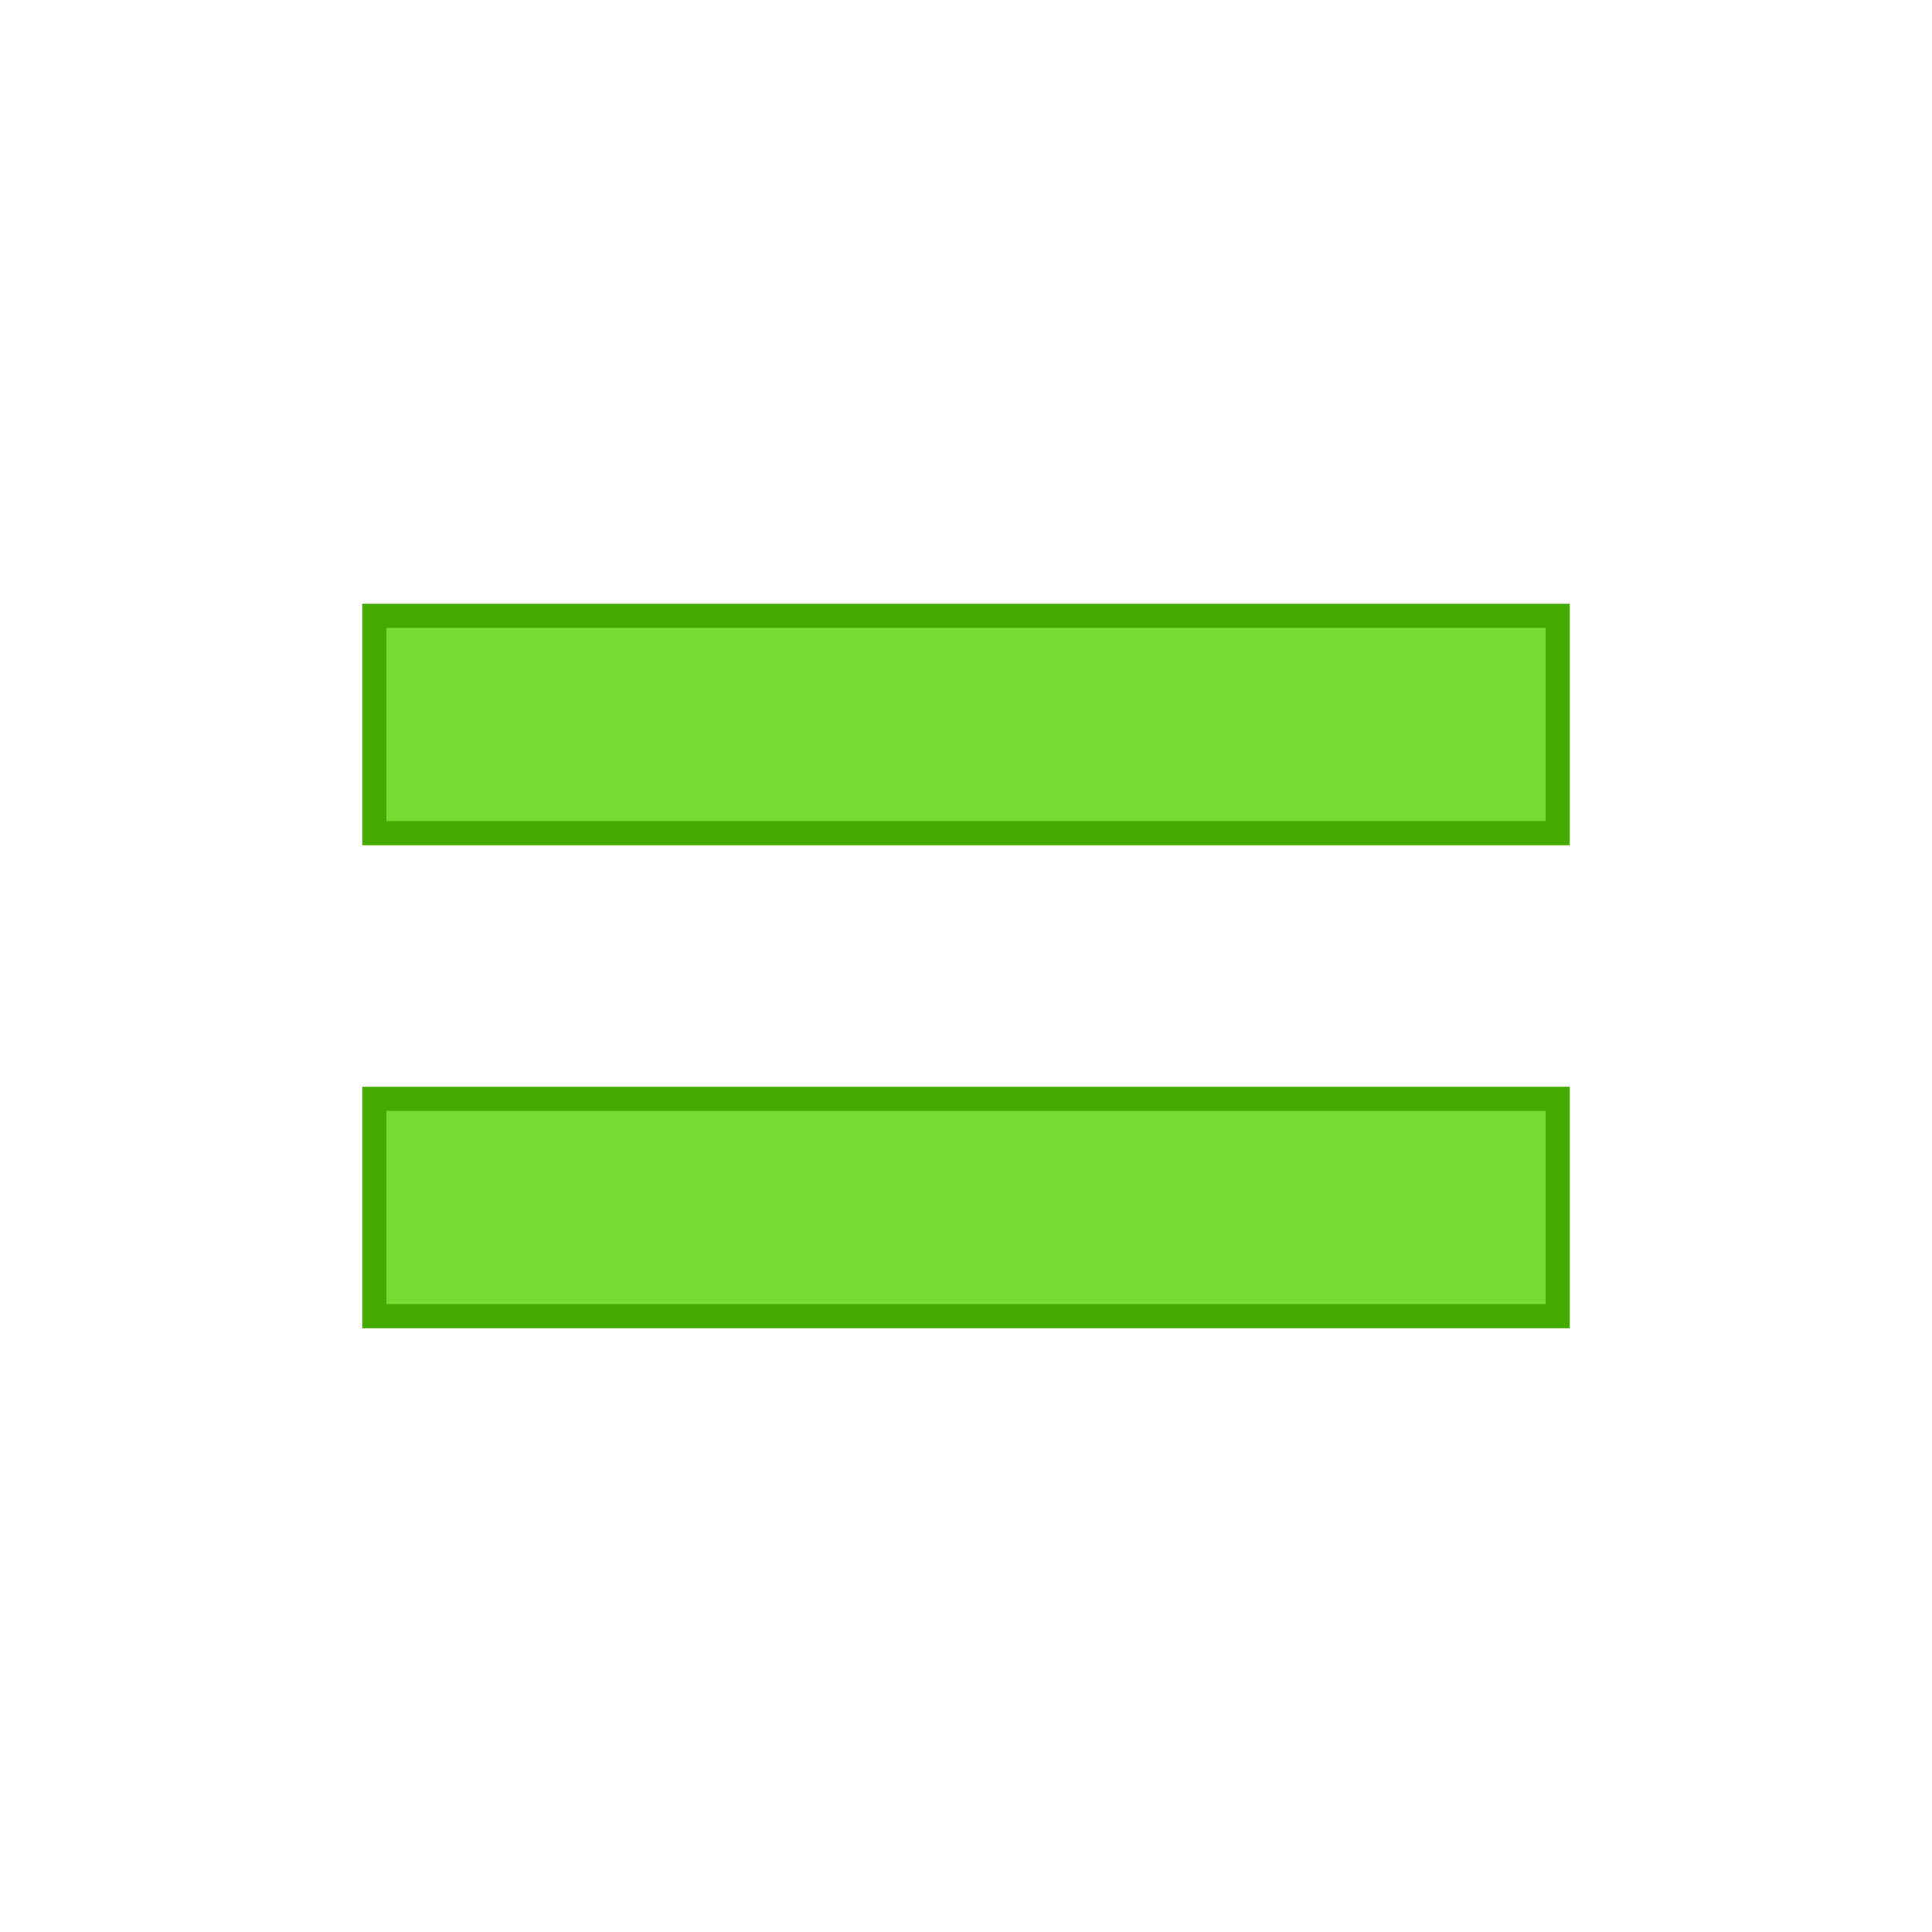
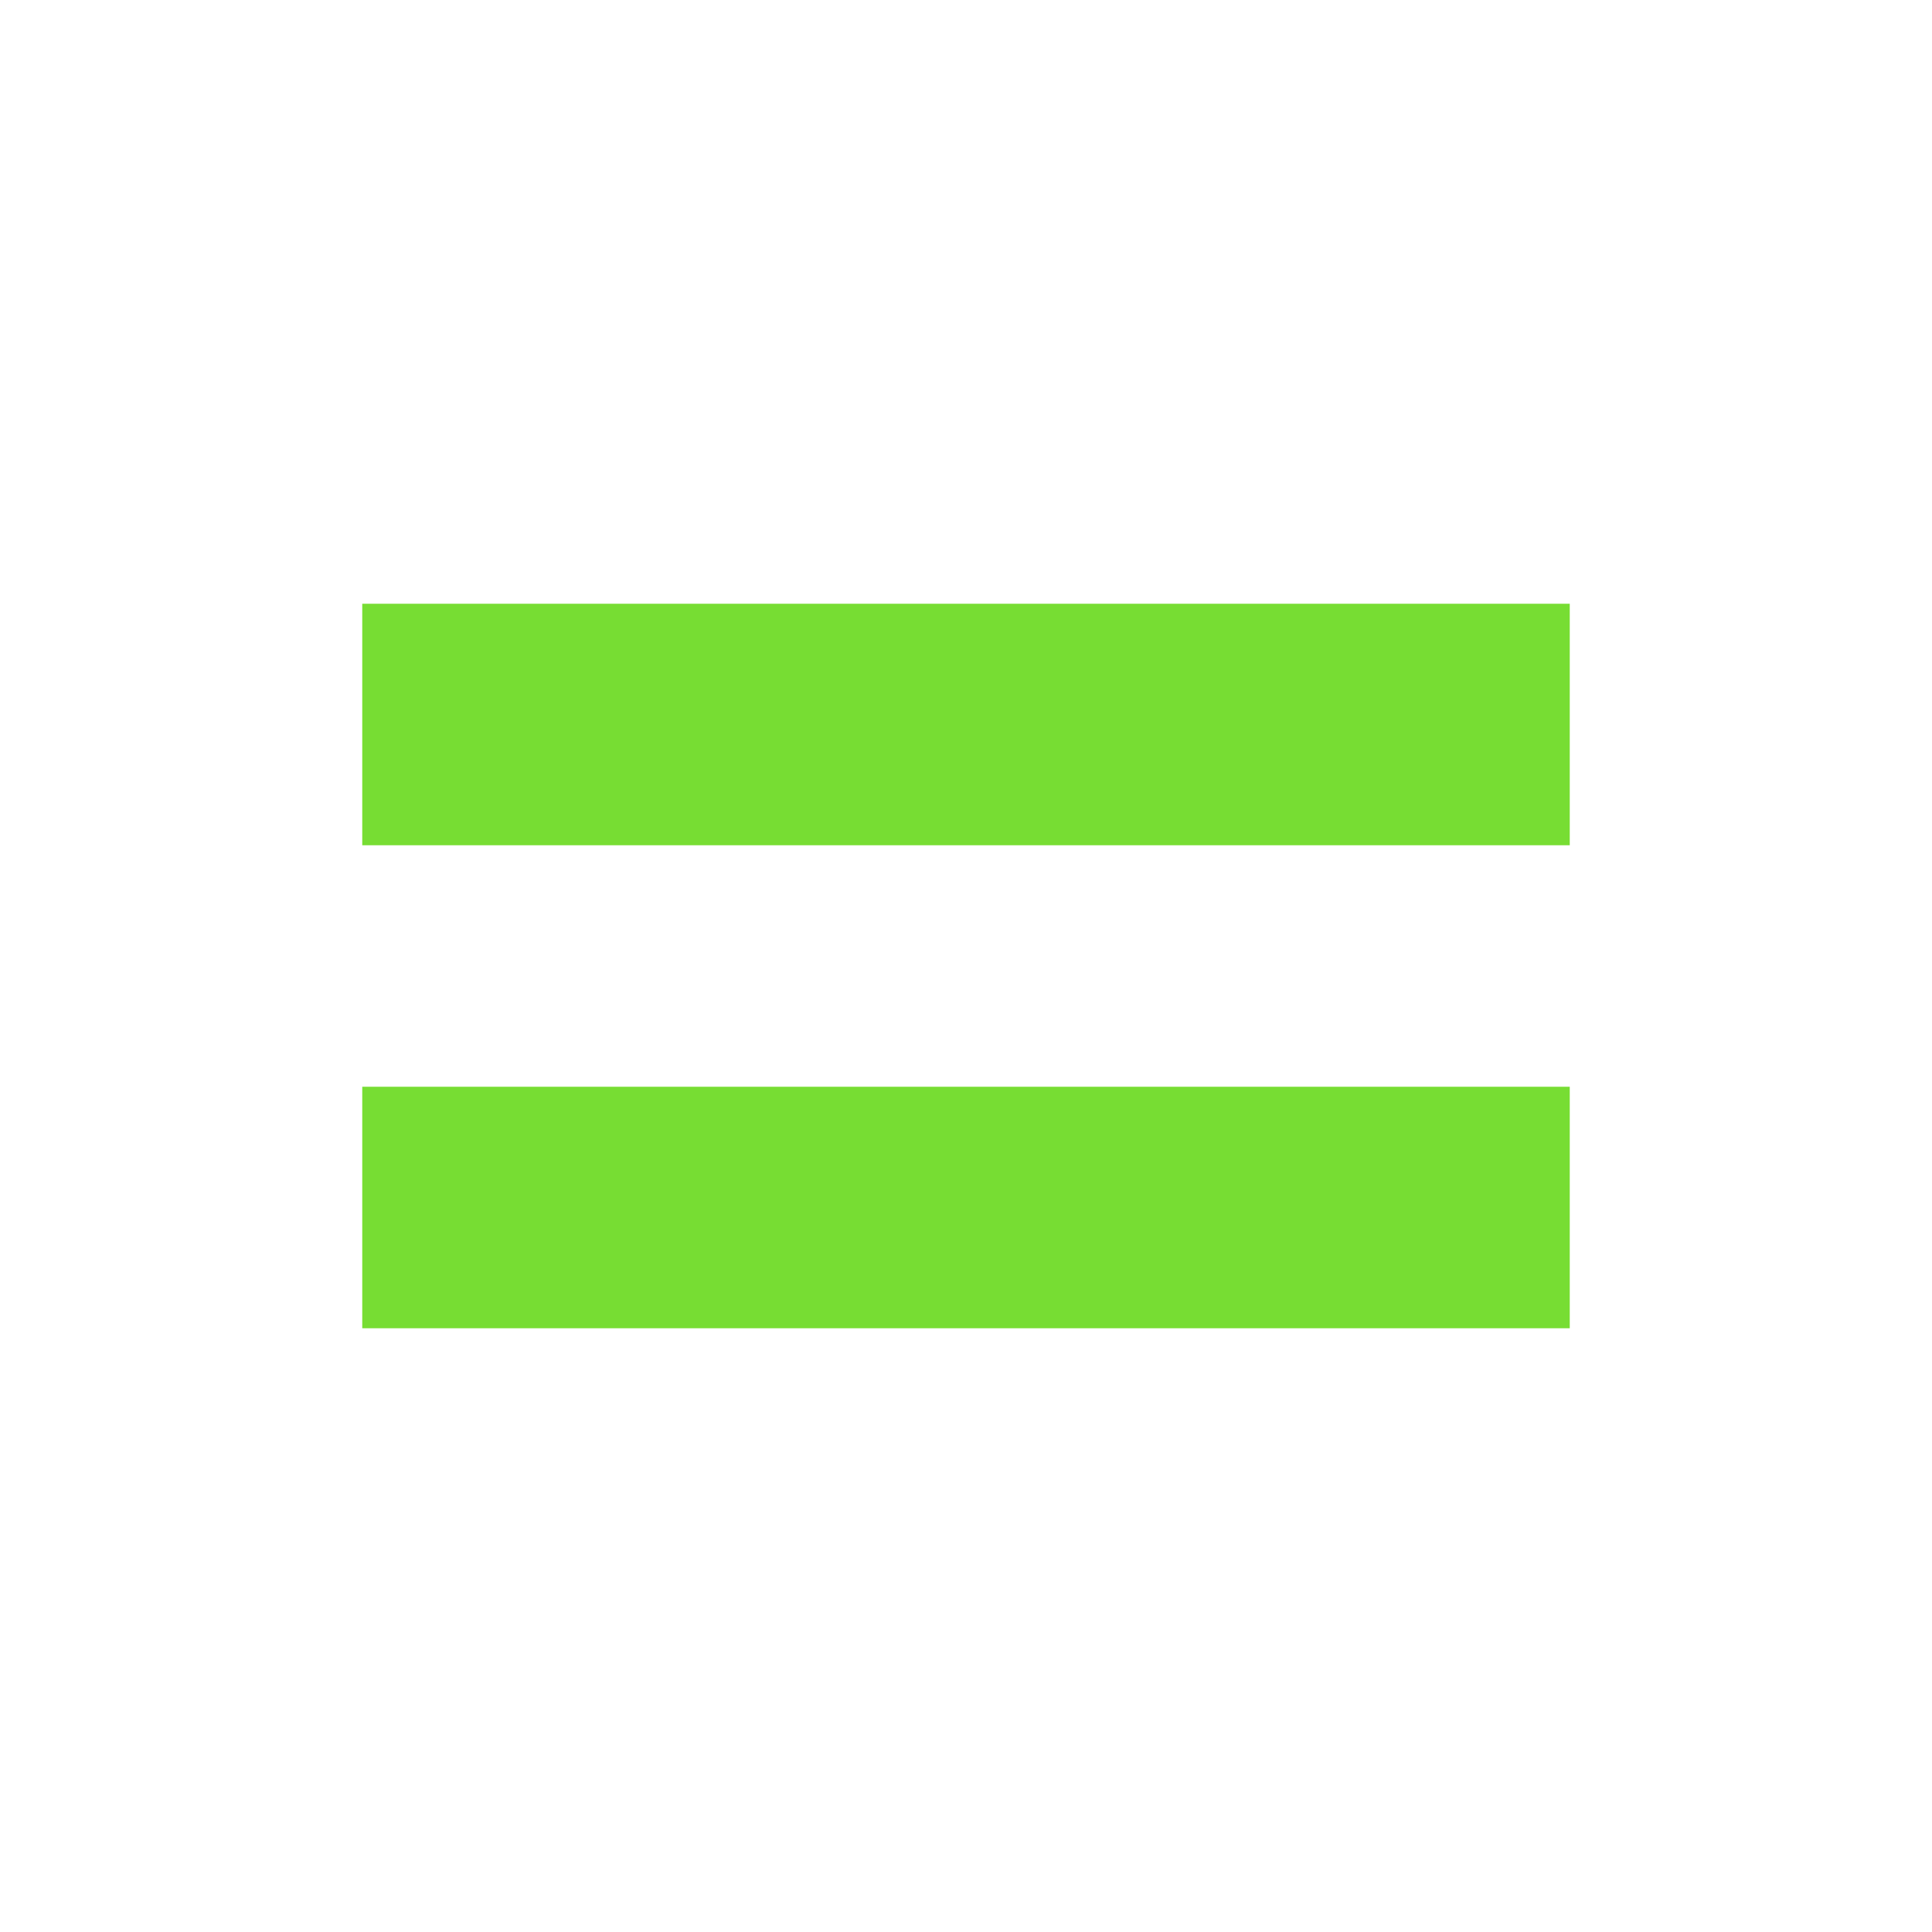
<svg xmlns="http://www.w3.org/2000/svg" xmlns:xlink="http://www.w3.org/1999/xlink" viewBox="0 0 320 320">
  <defs>
    <line id="flashmath-symbol-line-stroke" x1="-100" y1="0" x2="100" y2="0" />
    <line id="flashmath-symbol-line-fill" x1="-96" y1="0" x2="96" y2="0" />
  </defs>
  <rect x="0" y="0" width="100%" height="100%" fill="#fff" />
-   <g stroke="#4a0" stroke-width="40">
+   <g stroke="#7d3" stroke-width="40">
    <use xlink:href="#flashmath-symbol-line-stroke" x="160" y="120" />
    <use xlink:href="#flashmath-symbol-line-stroke" x="160" y="200" />
  </g>
  <g stroke="#7d3" stroke-width="32">
    <use xlink:href="#flashmath-symbol-line-fill" x="160" y="120" />
    <use xlink:href="#flashmath-symbol-line-fill" x="160" y="200" />
  </g>
</svg>
